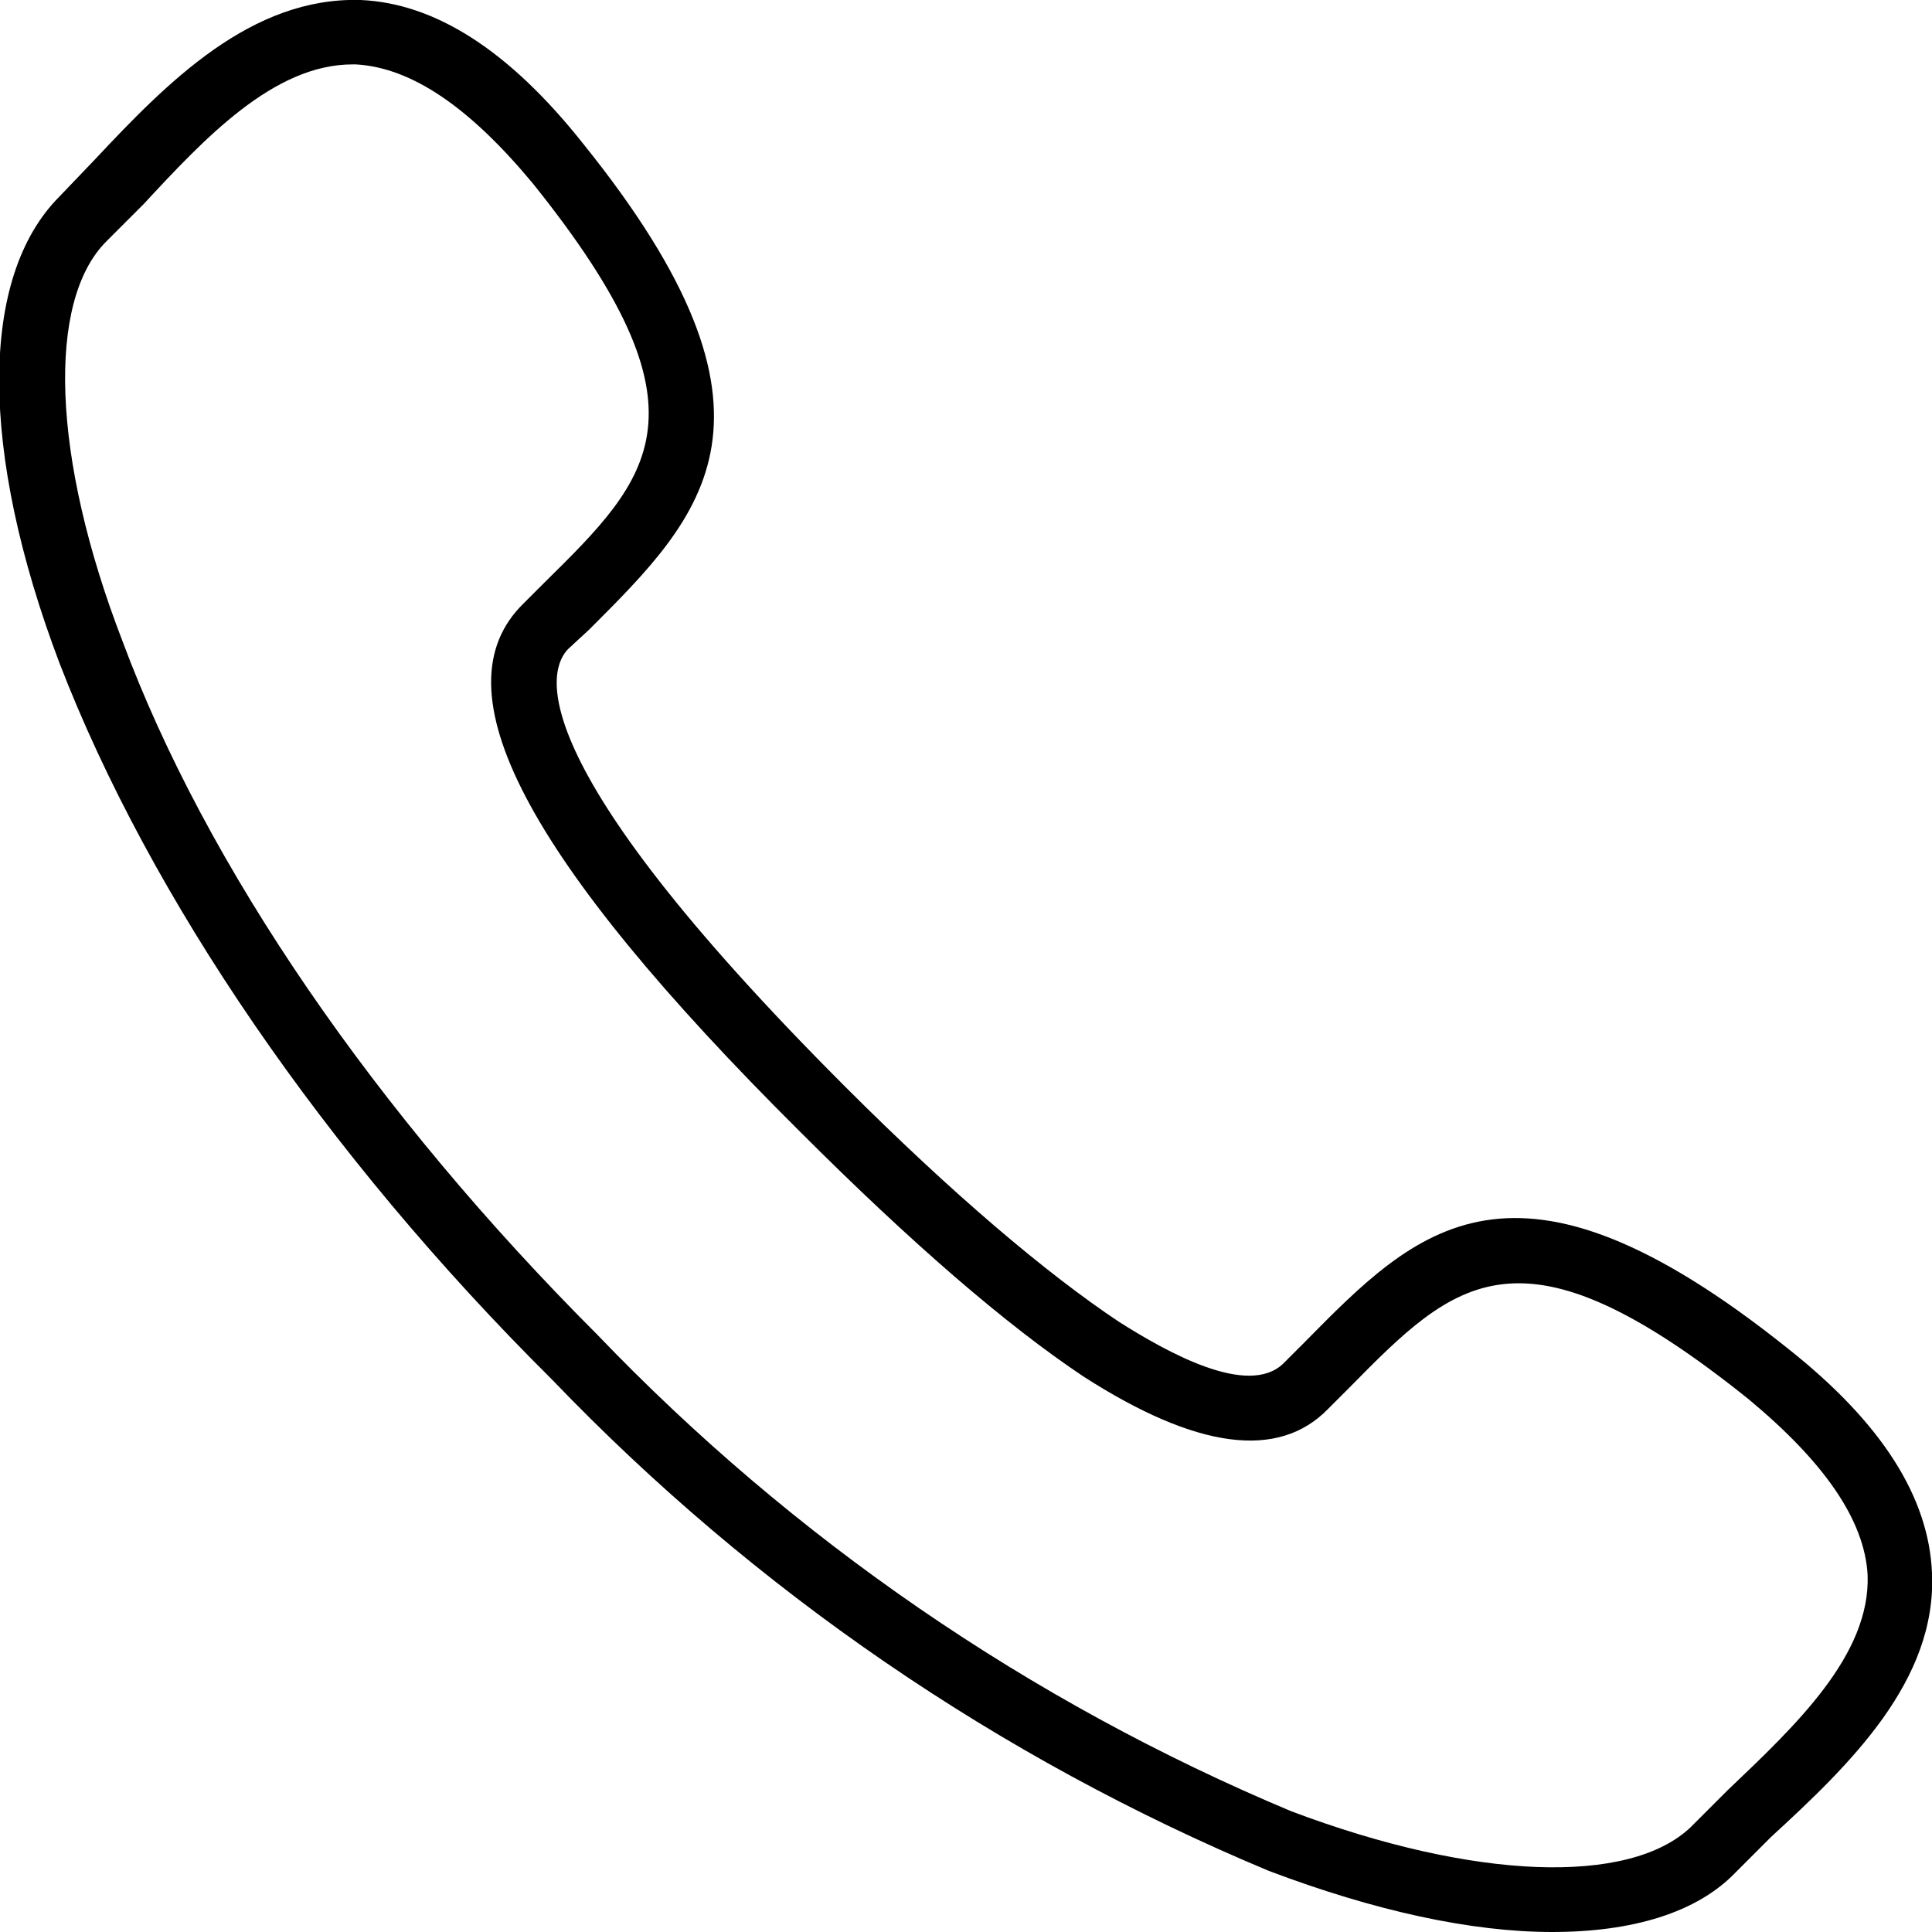
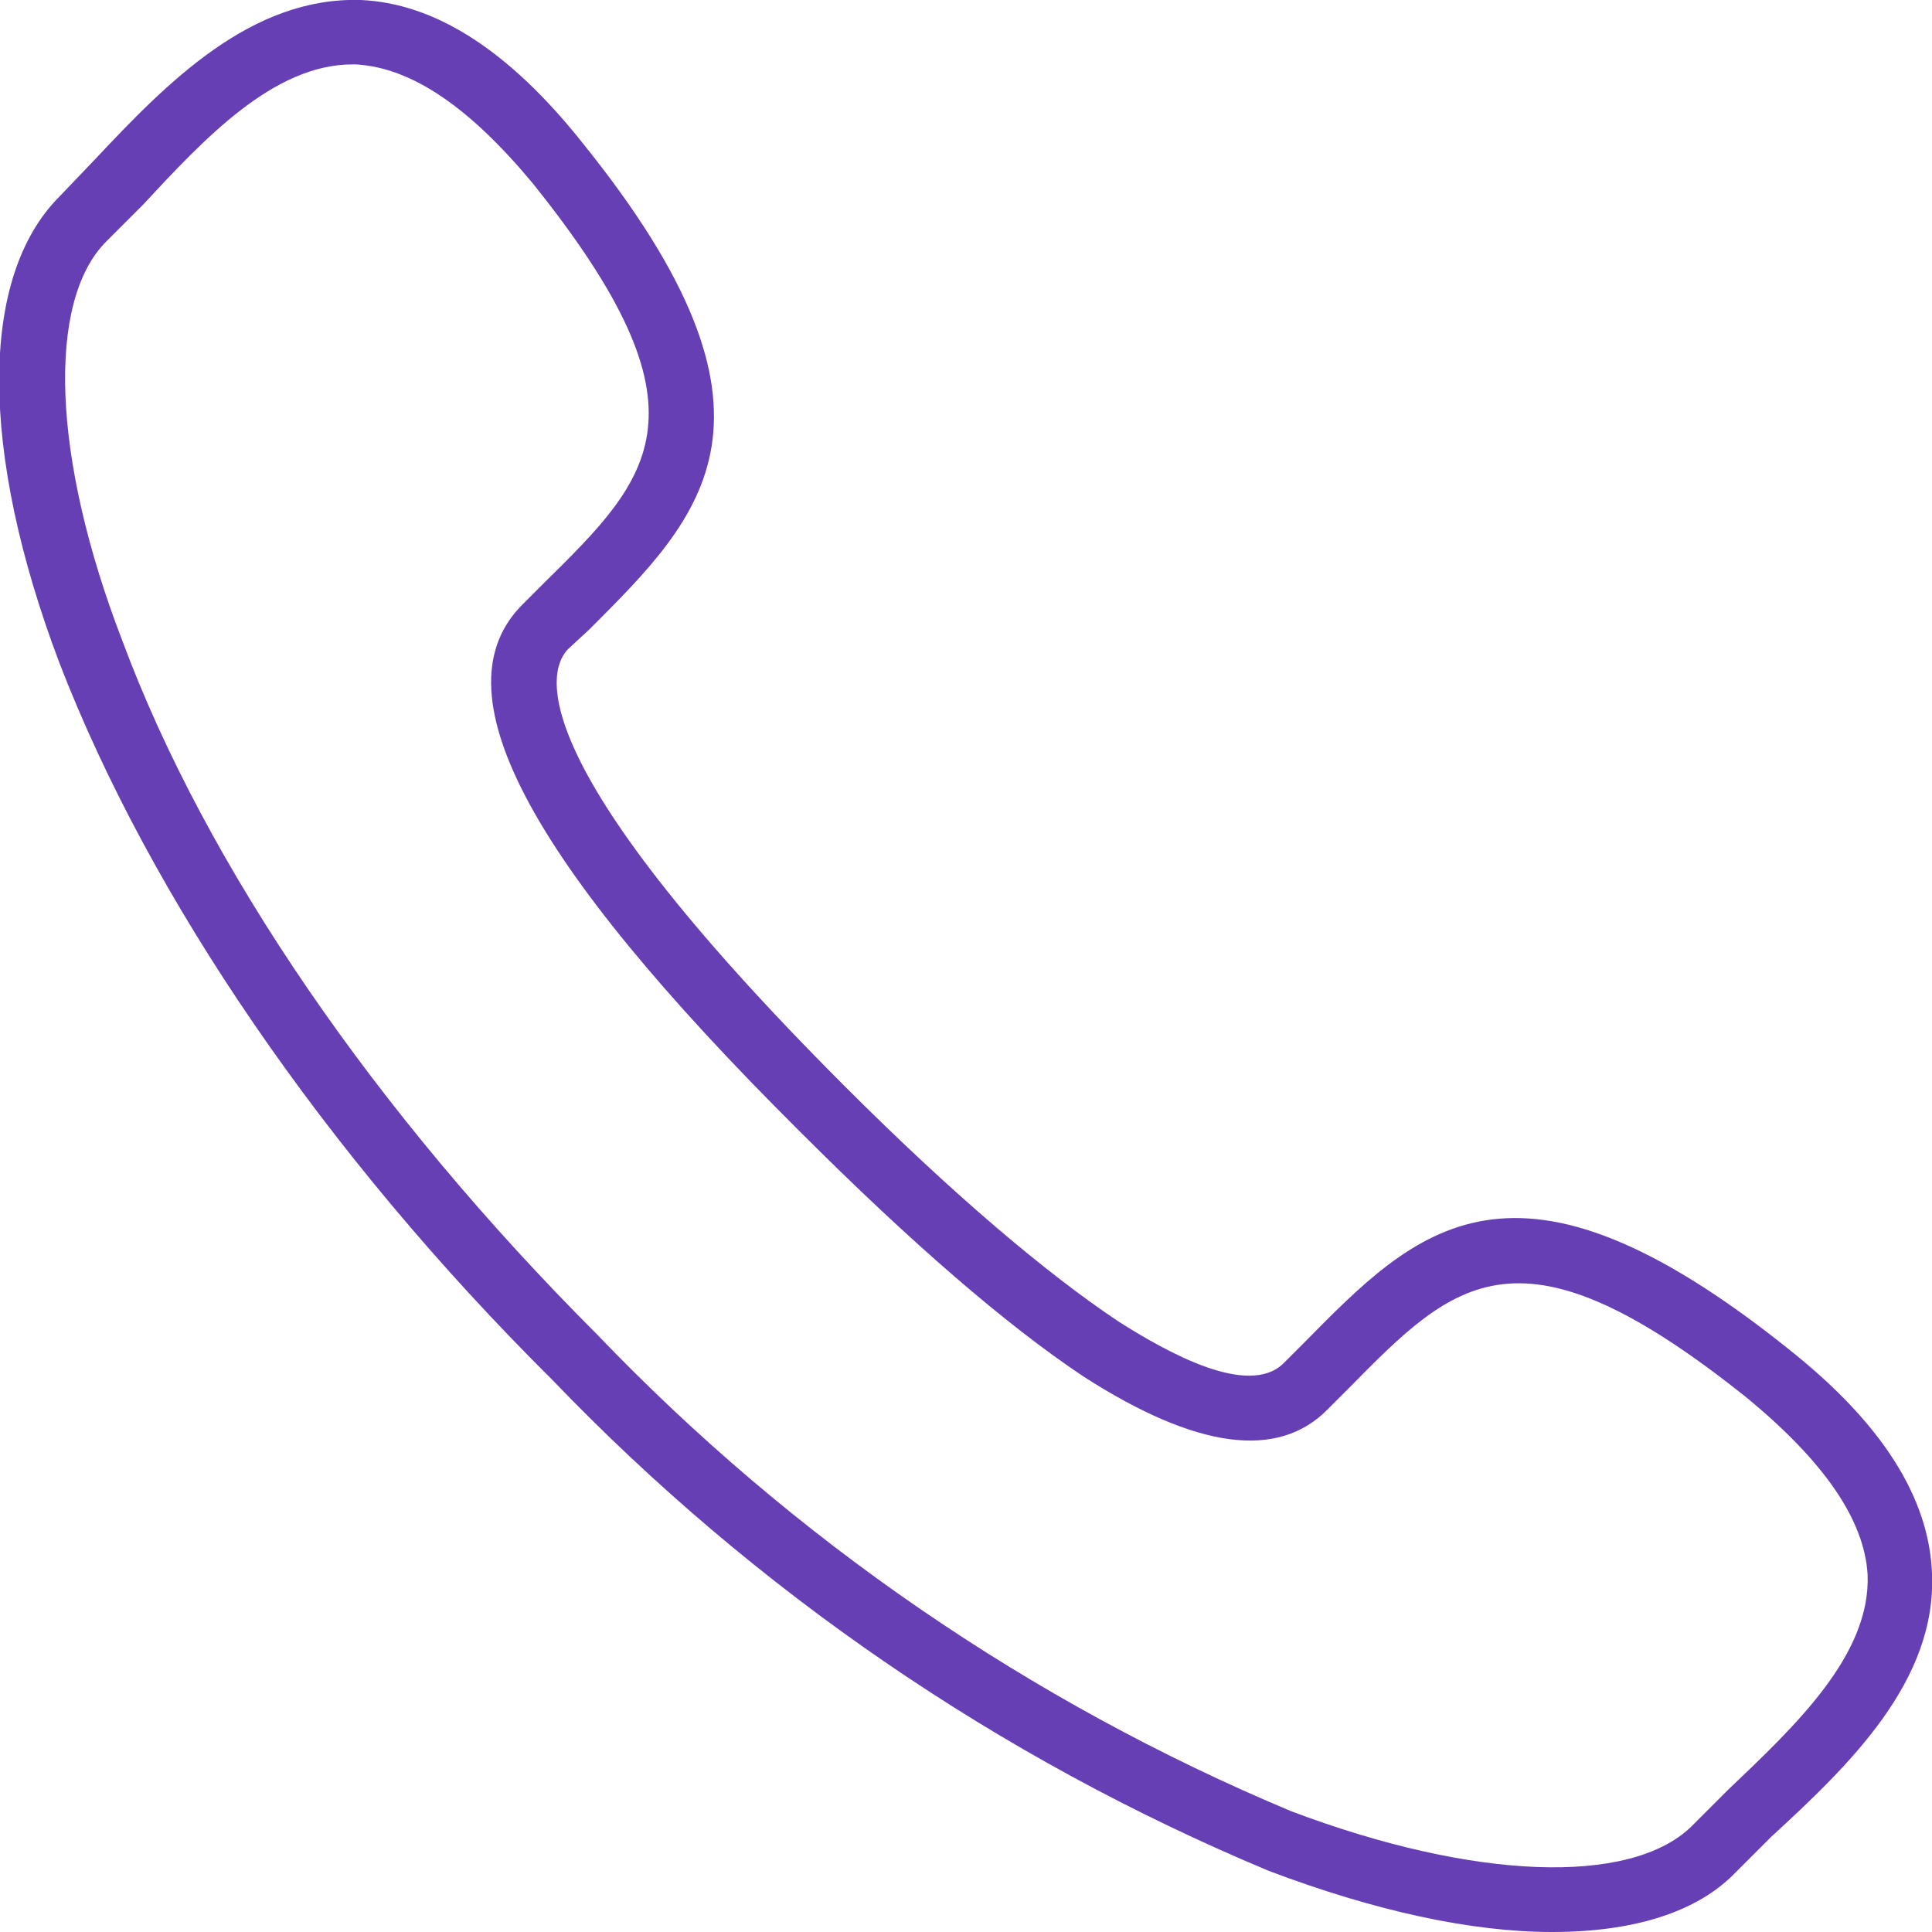
<svg xmlns="http://www.w3.org/2000/svg" xmlns:xlink="http://www.w3.org/1999/xlink" width="12" height="12" viewBox="0 0 12 12">
  <defs>
-     <path id="mkxka" d="M941.64 131c-.5 0-1.1-.13-1.76-.38a13.24 13.24 0 0 1-4.45-3.05c-1.42-1.41-2.5-3-3.06-4.45-.5-1.32-.5-2.4 0-2.9l.22-.23c.45-.48.97-1.01 1.65-.99.46.02.92.31 1.38.89 1.37 1.7.75 2.31.04 3.02l-.13.12c-.12.12-.34.66 1.72 2.72.67.67 1.25 1.16 1.7 1.46.3.19.8.47 1.02.26l.13-.13c.7-.71 1.3-1.33 3.01.04.58.46.87.92.89 1.39.03.67-.51 1.19-1 1.64l-.22.22c-.24.25-.64.37-1.14.37zm-7.45-11.6c-.49 0-.92.46-1.3.87l-.23.23c-.37.37-.34 1.34.1 2.48.52 1.4 1.57 2.93 2.95 4.31a12.84 12.84 0 0 0 4.31 2.96c1.14.43 2.1.46 2.48.1l.23-.23c.42-.4.89-.84.87-1.34-.02-.34-.27-.7-.74-1.09-1.42-1.14-1.82-.74-2.48-.07l-.13.13c-.31.32-.82.25-1.52-.2-.48-.32-1.07-.83-1.76-1.52-1.71-1.7-2.26-2.75-1.72-3.28l.13-.13c.67-.66 1.07-1.06-.07-2.48-.39-.47-.75-.72-1.1-.74h-.02z" />
+     <path fill="#663FB5" id="mkxka" d="M941.64 131c-.5 0-1.1-.13-1.76-.38a13.24 13.24 0 0 1-4.45-3.05c-1.42-1.41-2.5-3-3.06-4.45-.5-1.32-.5-2.4 0-2.9l.22-.23c.45-.48.97-1.01 1.65-.99.46.02.92.31 1.38.89 1.37 1.7.75 2.31.04 3.02l-.13.12c-.12.12-.34.66 1.72 2.72.67.67 1.25 1.16 1.7 1.46.3.19.8.47 1.02.26l.13-.13c.7-.71 1.3-1.33 3.01.04.58.46.87.92.89 1.39.03.67-.51 1.19-1 1.64l-.22.22c-.24.25-.64.37-1.14.37zm-7.45-11.6c-.49 0-.92.46-1.3.87l-.23.23c-.37.37-.34 1.34.1 2.48.52 1.4 1.57 2.93 2.95 4.31a12.84 12.84 0 0 0 4.31 2.96c1.14.43 2.1.46 2.48.1l.23-.23c.42-.4.89-.84.87-1.34-.02-.34-.27-.7-.74-1.09-1.42-1.14-1.82-.74-2.48-.07l-.13.13c-.31.32-.82.25-1.52-.2-.48-.32-1.07-.83-1.76-1.52-1.71-1.7-2.26-2.75-1.72-3.28l.13-.13c.67-.66 1.07-1.06-.07-2.48-.39-.47-.75-.72-1.1-.74h-.02z" />
  </defs>
  <g>
    <g transform="translate(-932 -119)">
      <use xlink:href="#mkxka" />
    </g>
  </g>
</svg>
